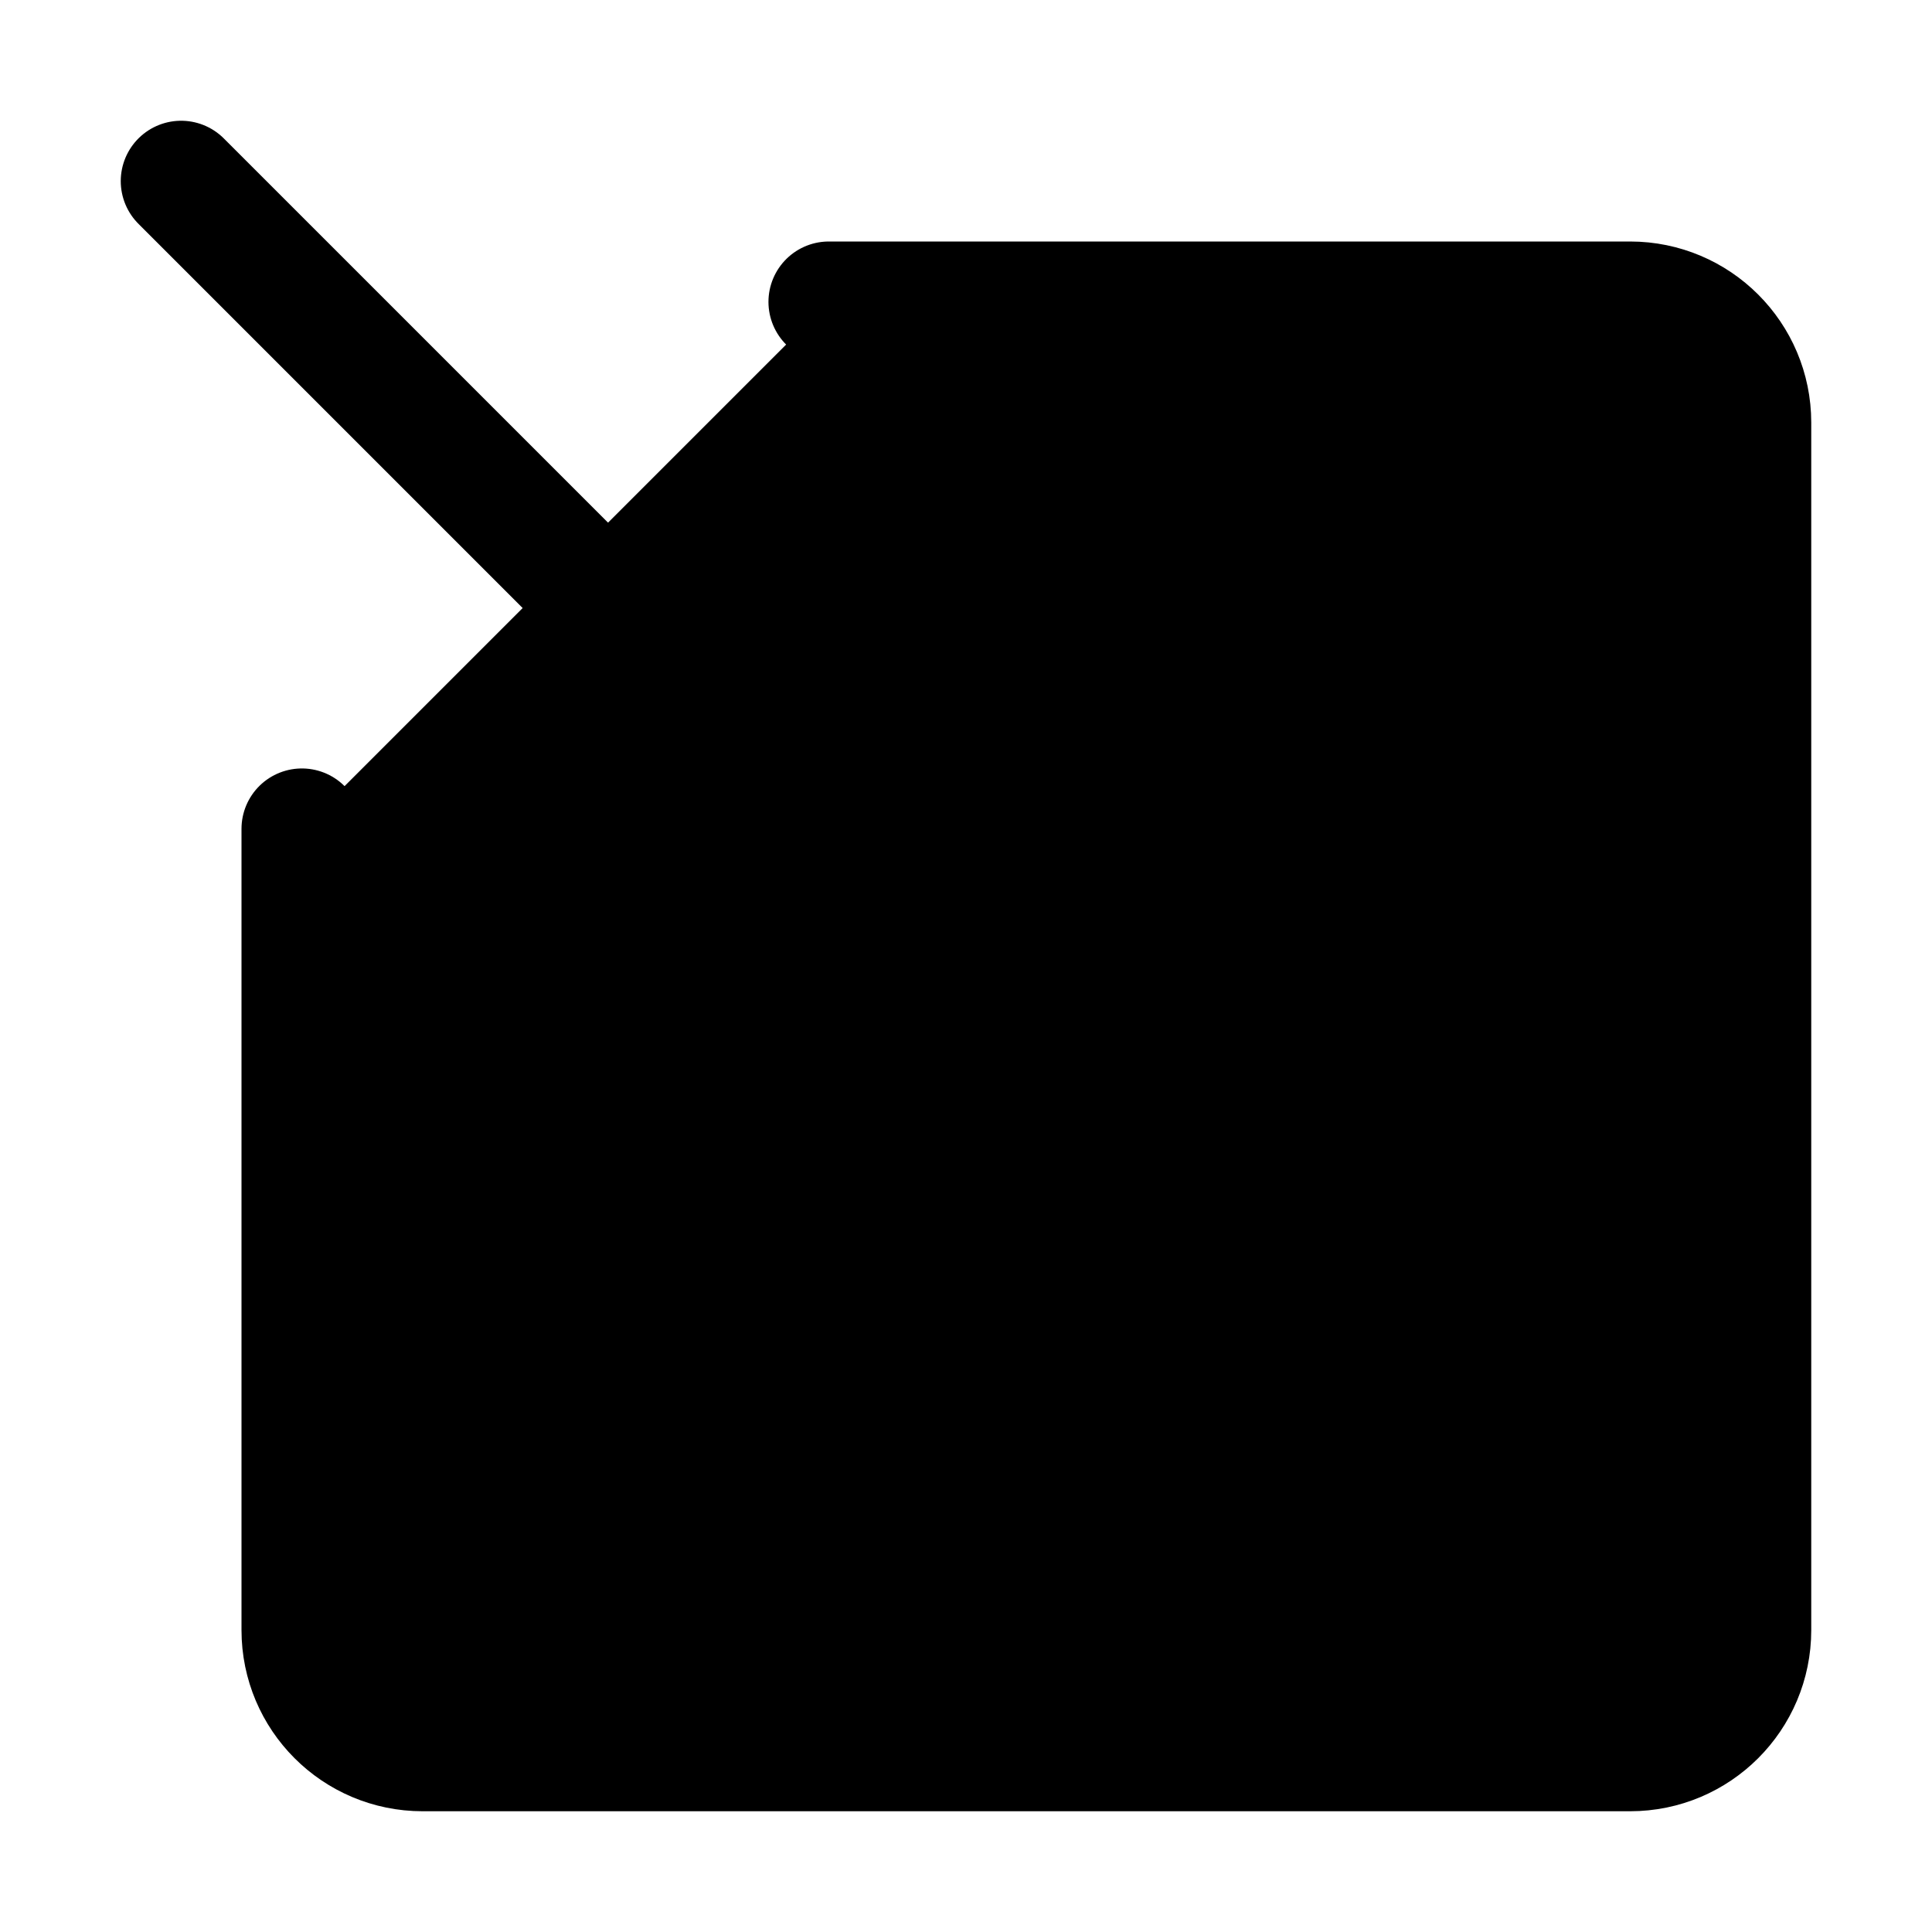
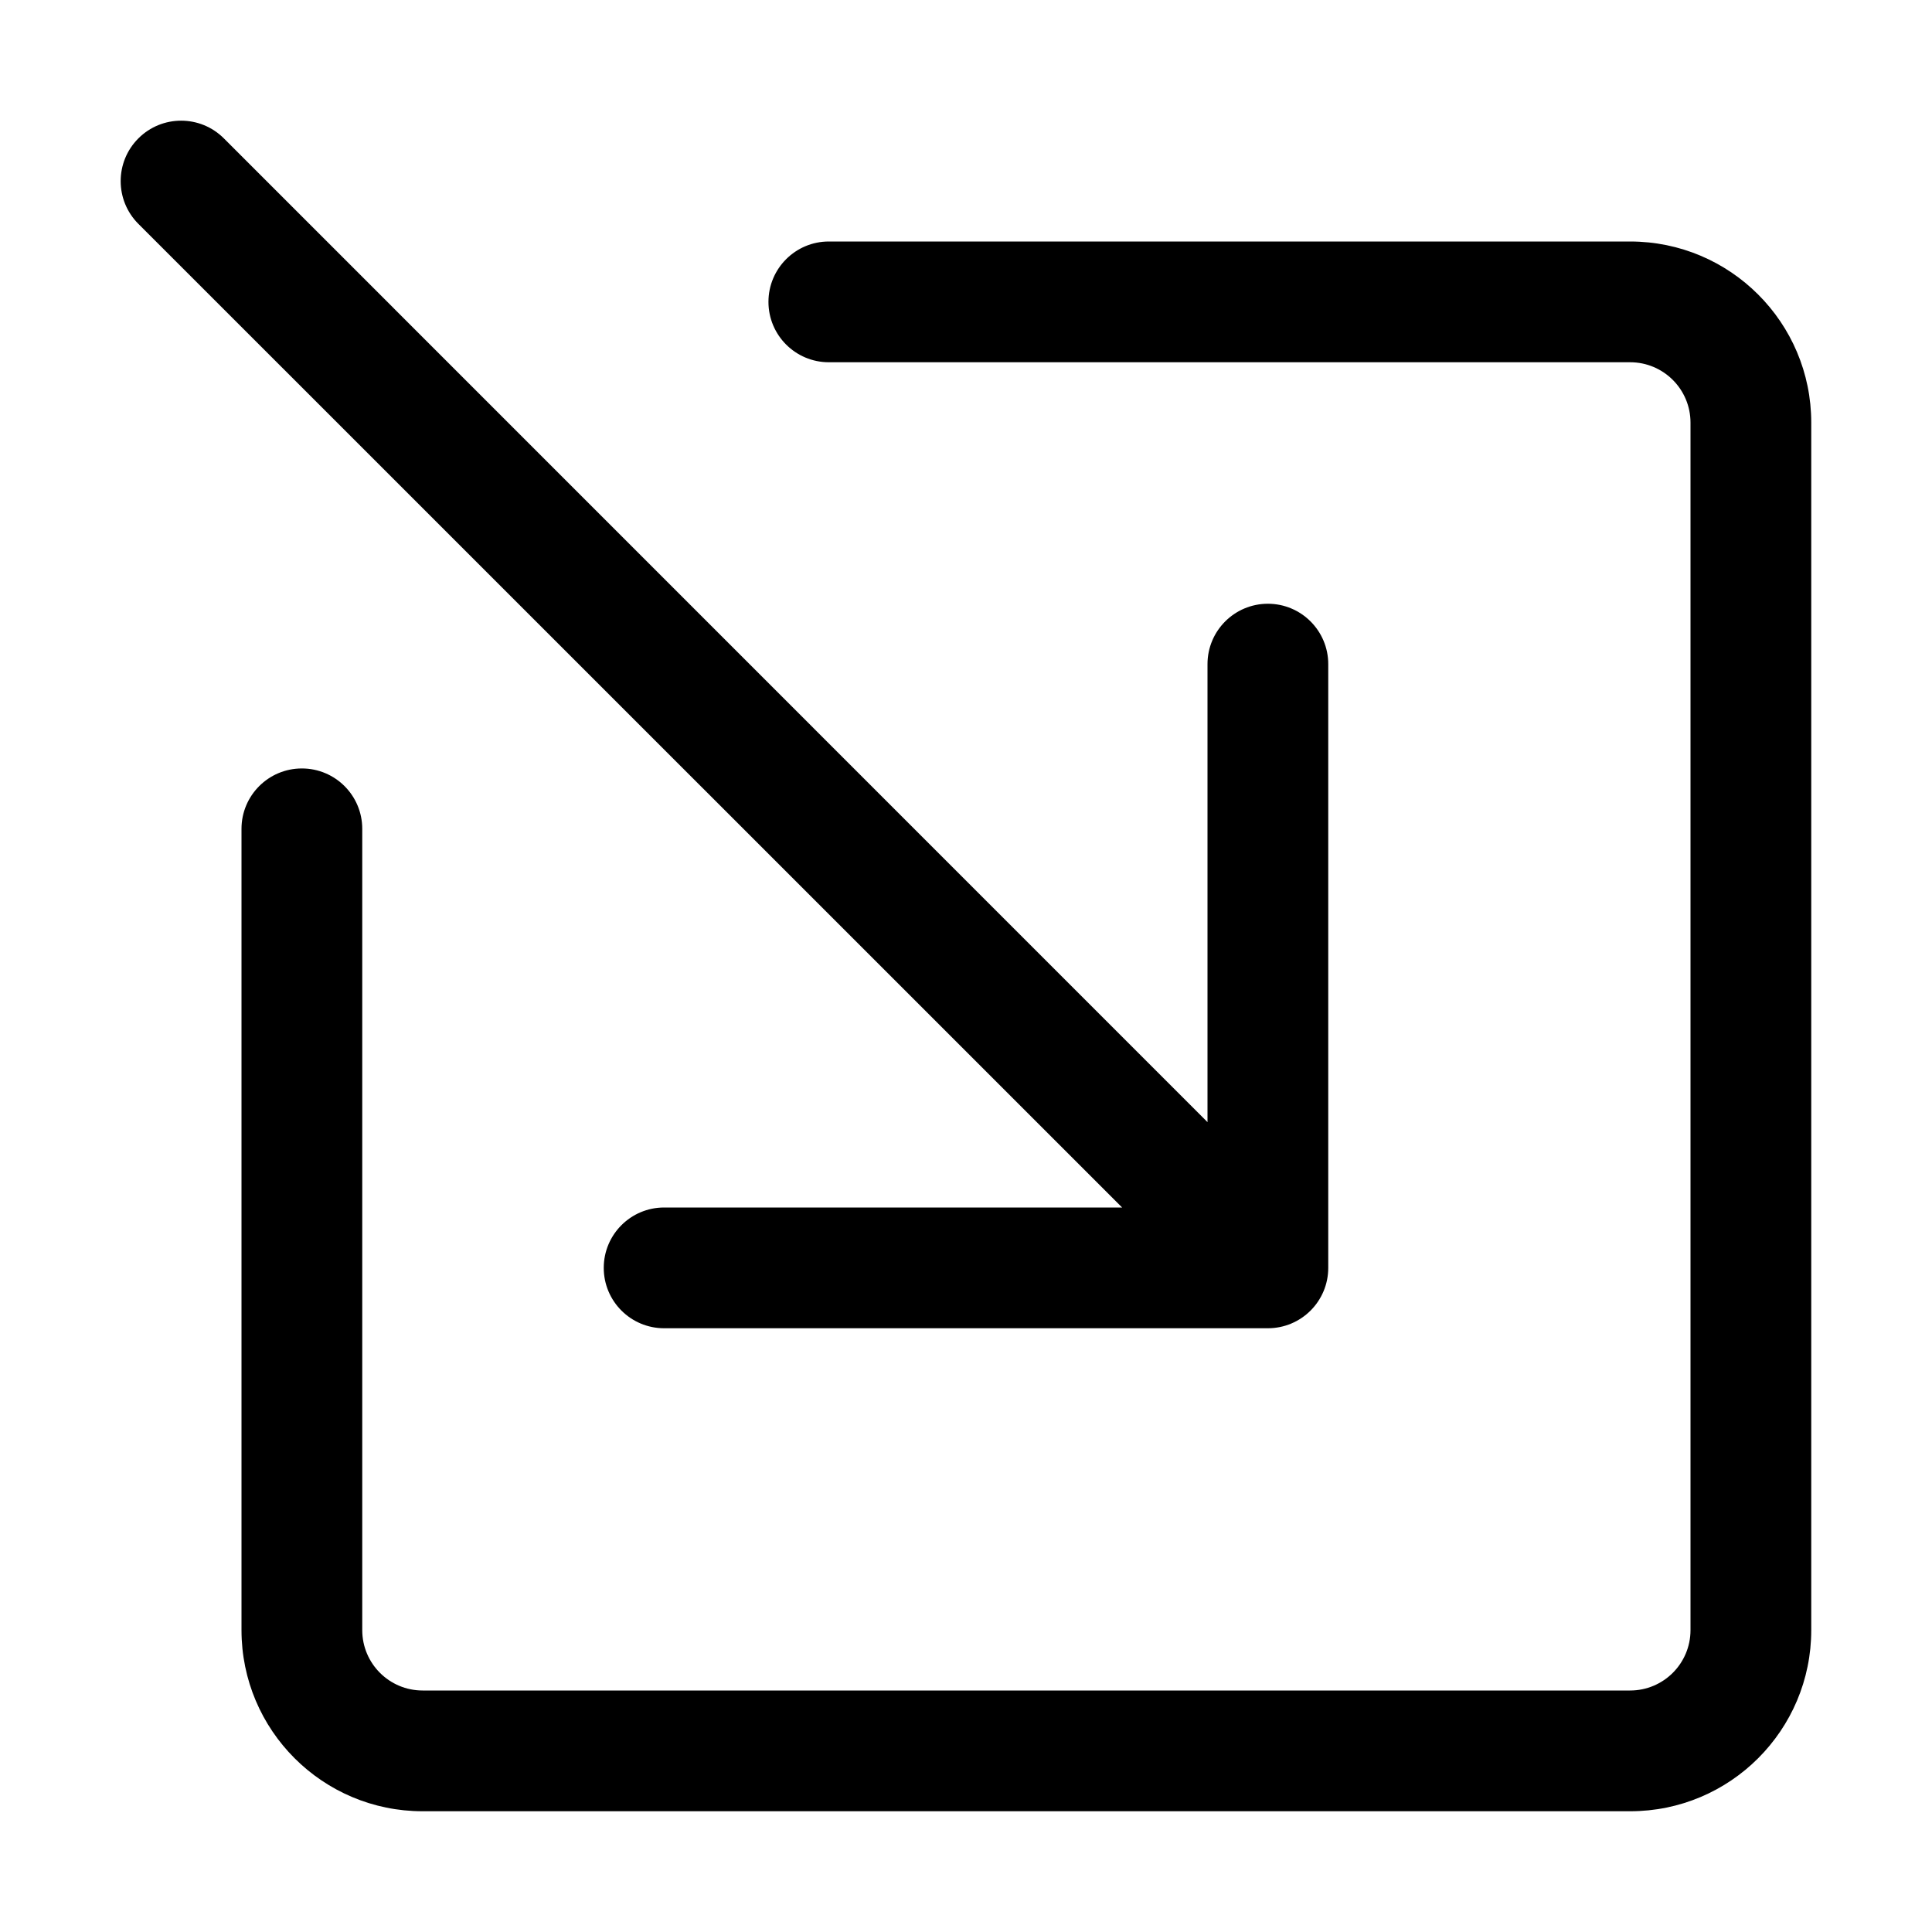
<svg xmlns="http://www.w3.org/2000/svg" width="1em" height="1em" viewBox="0 0 16 16" class="bi bi-box-arrow-in-down-right" fill="currentColor">
-   <path stroke="#000" stroke-linecap="round" d="M6.864 2.5H13.5a1 1 0 0 1 1 1v10a1 1 0 0 1-1 1h-10a1 1 0 0 1-1-1V6.864" />
-   <path stroke="#000" stroke-linecap="round" stroke-linejoin="round" d="M10.5 5.5v5m0 0h-5m5 0l-9-9" />
+   <path fill-rule="evenodd" d="M6.364 2.5a.5.5 0 0 1 .5-.5H13.5A1.5 1.5 0 0 1 15 3.5v10a1.5 1.5 0 0 1-1.5 1.5h-10A1.5 1.5 0 0 1 2 13.5V6.864a.5.5 0 1 1 1 0V13.5a.5.5 0 0 0 .5.5h10a.5.5 0 0 0 .5-.5v-10a.5.5 0 0 0-.5-.5H6.864a.5.5 0 0 1-.5-.5z" />
+   <path fill-rule="evenodd" d="M11 10.5a.5.5 0 0 1-.5.5h-5a.5.5 0 0 1 0-1h3.793L1.146 1.854a.5.5 0 1 1 .708-.708L10 9.293V5.5a.5.5 0 0 1 1 0v5z" />
</svg>
